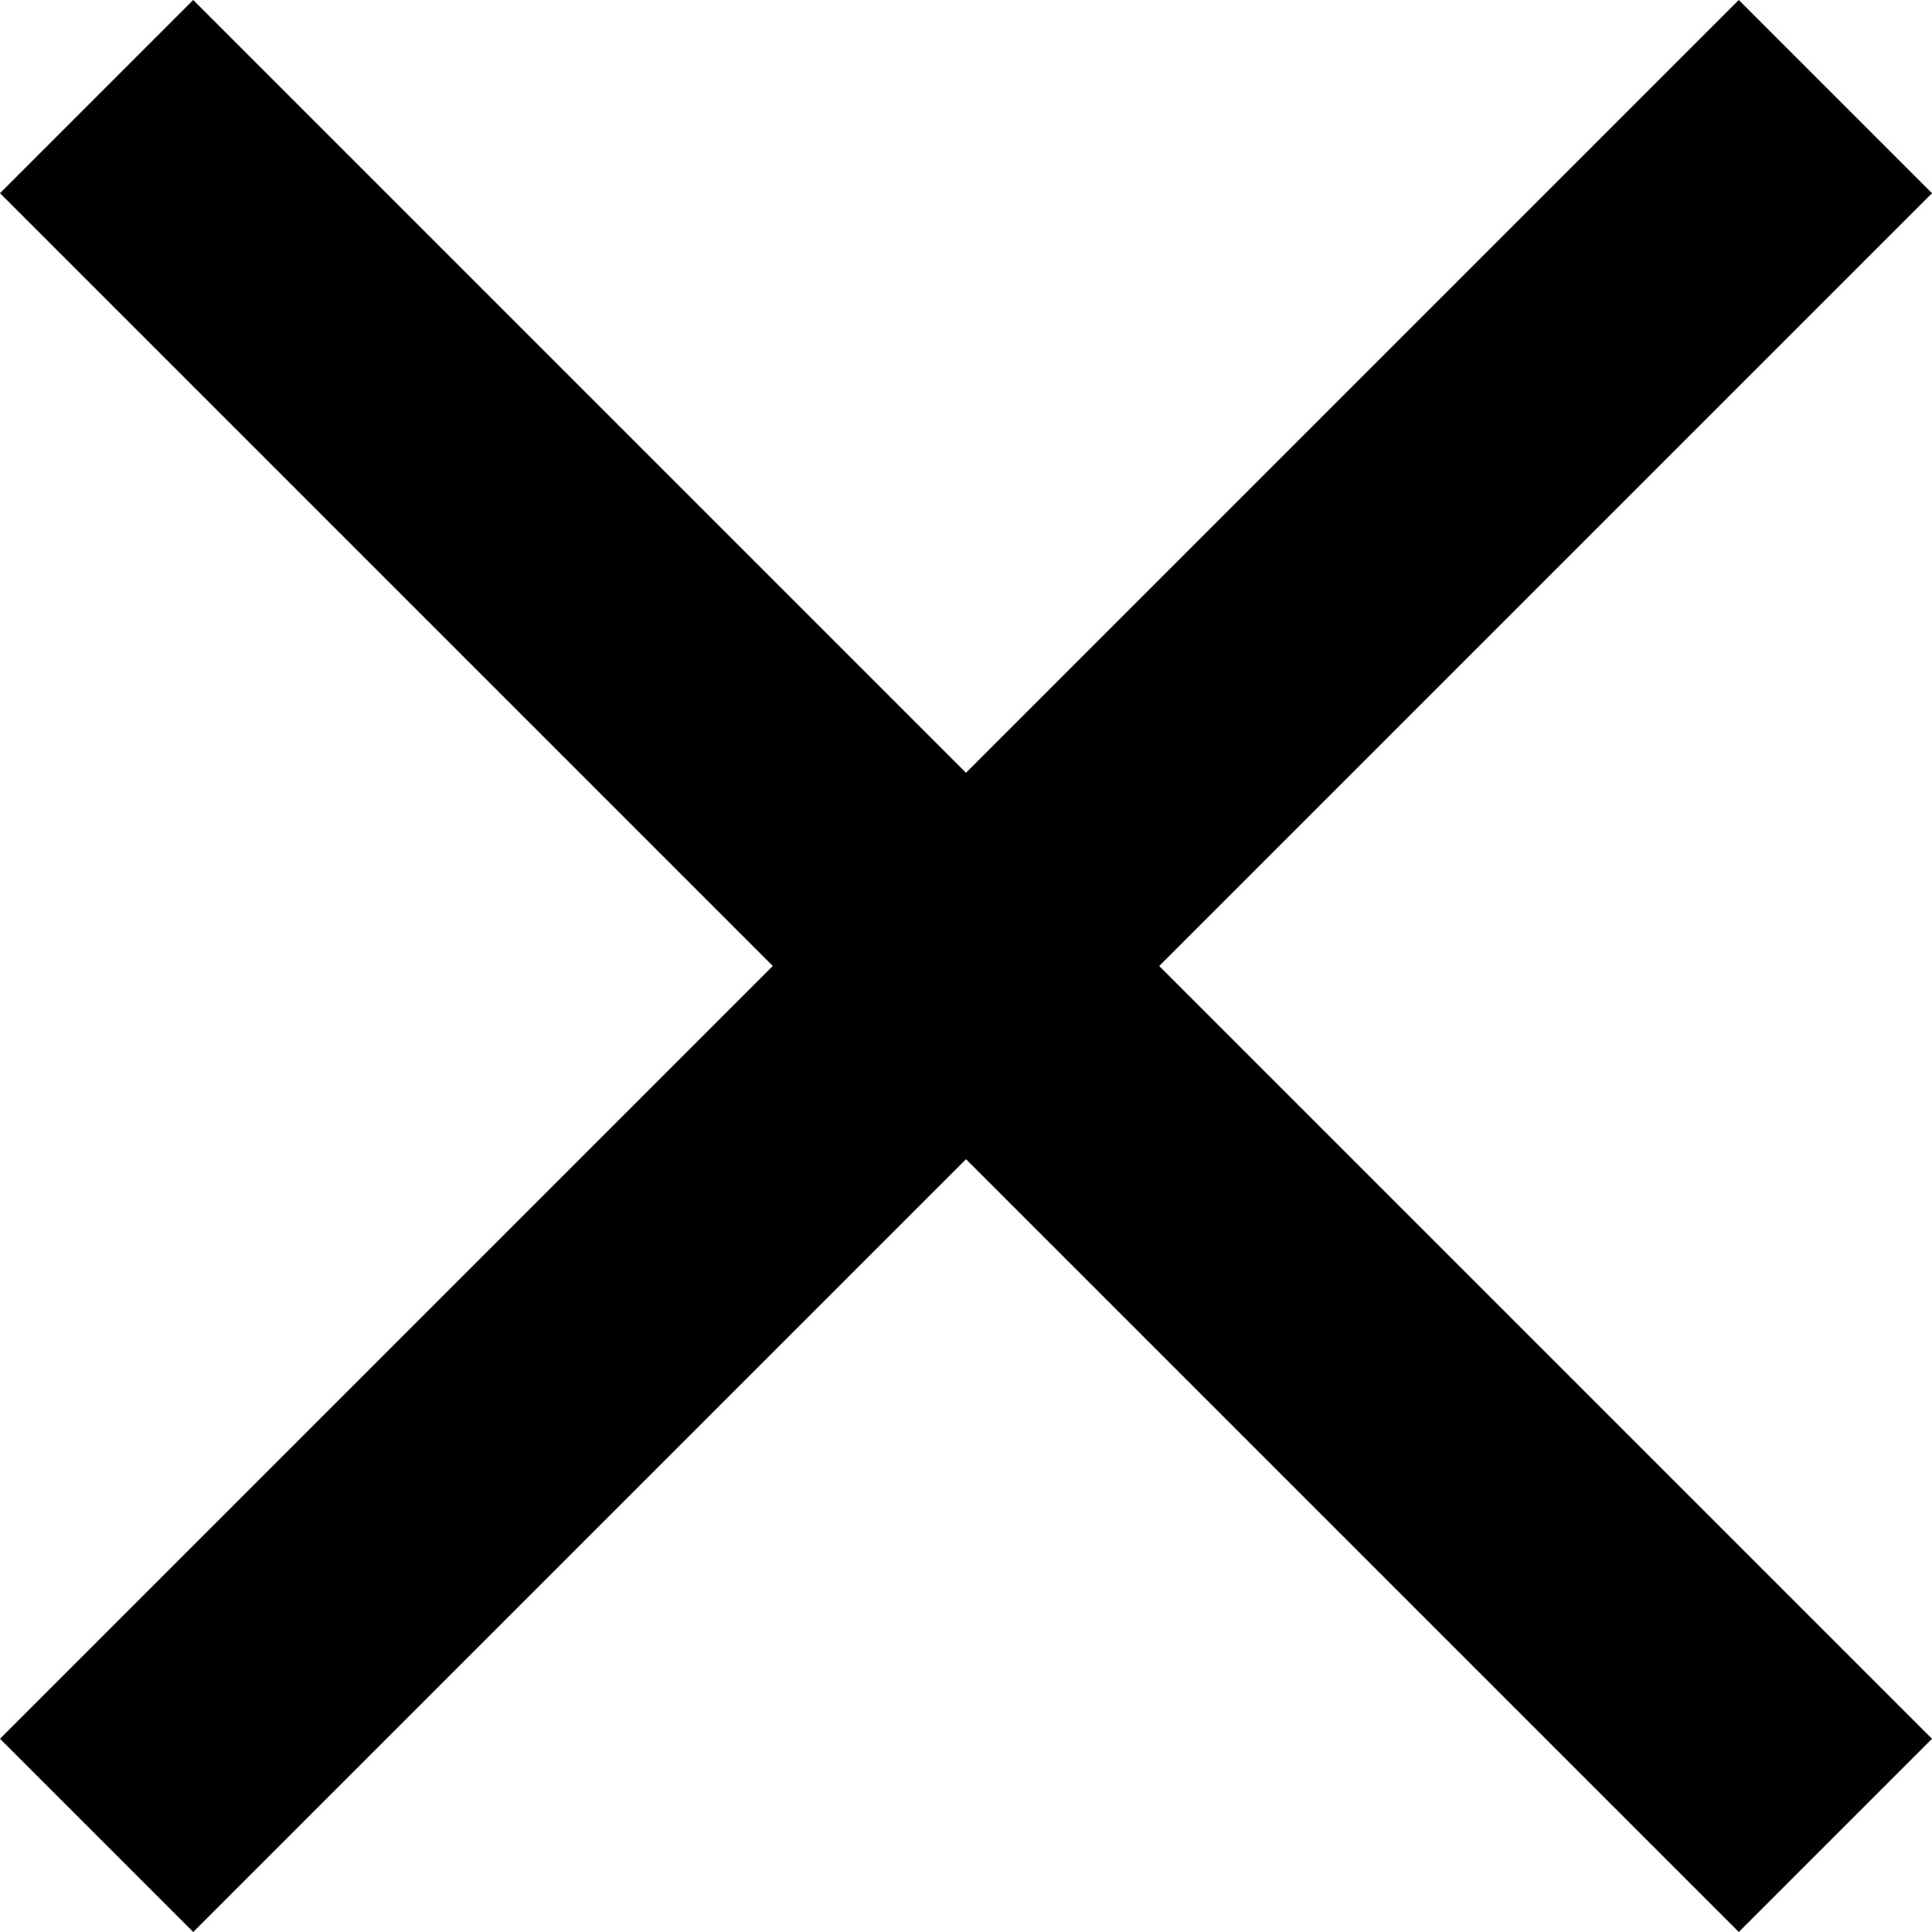
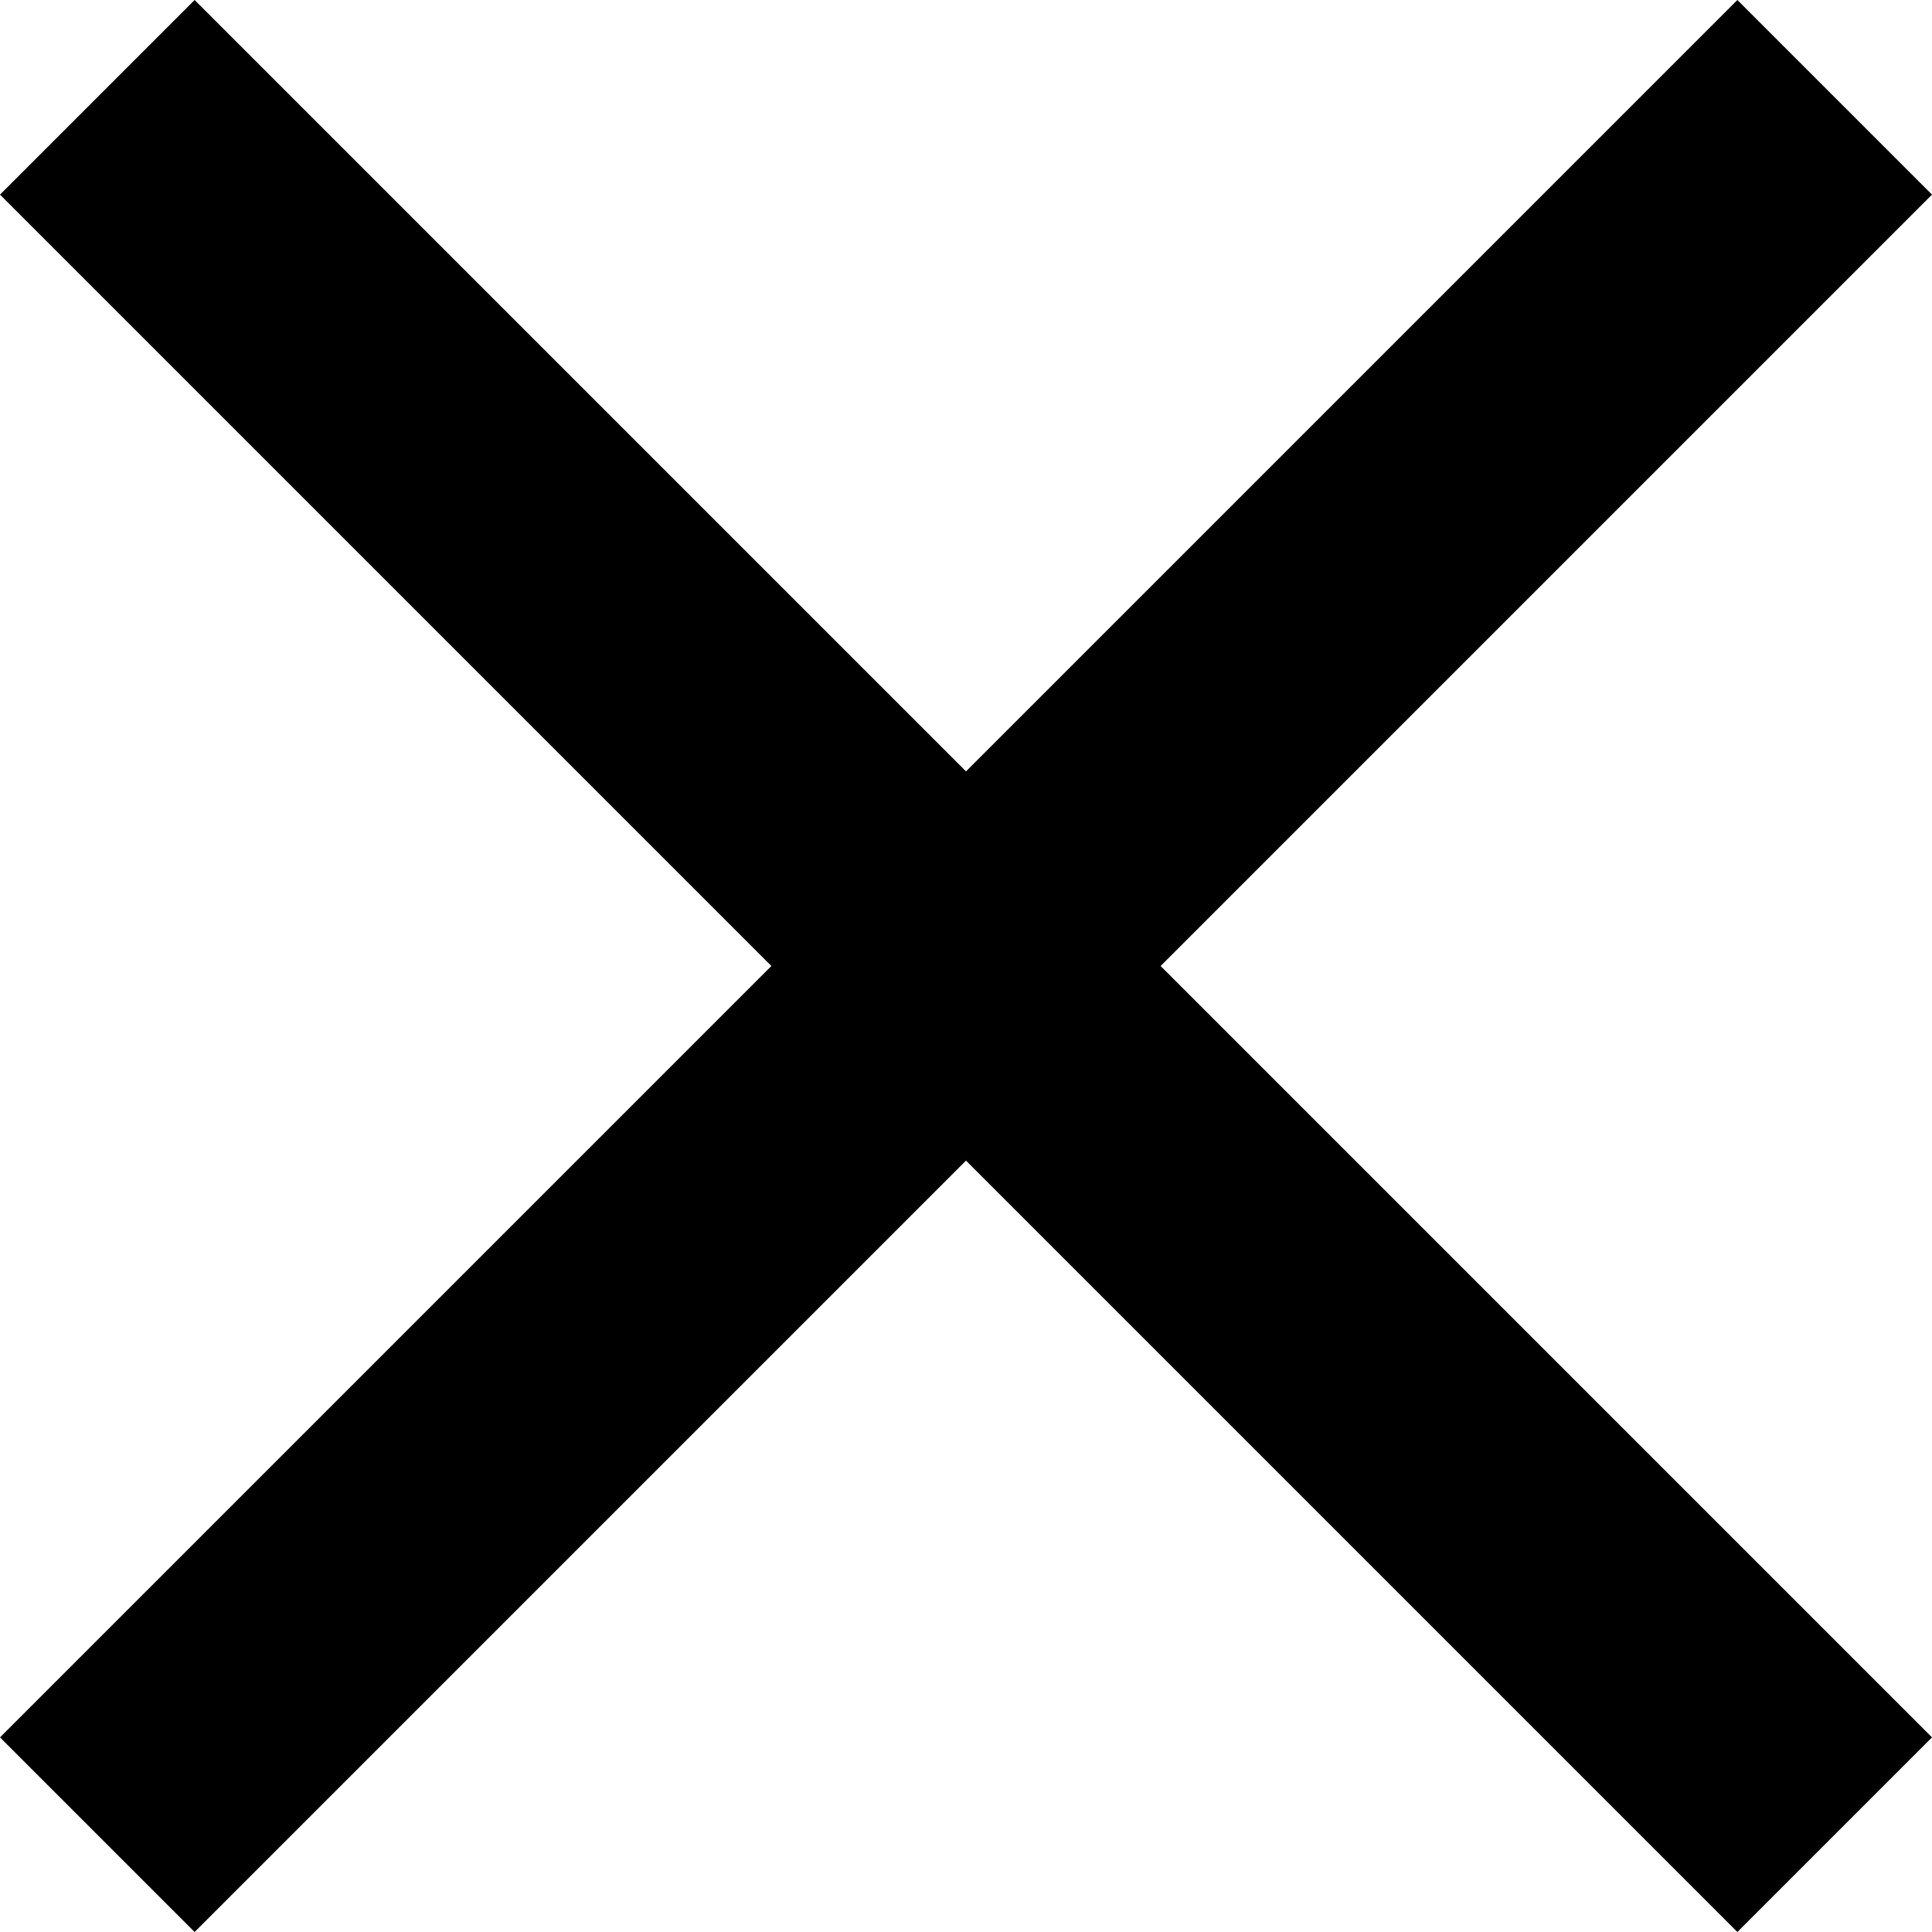
- <svg xmlns="http://www.w3.org/2000/svg" version="1.1" width="32" height="32" viewBox="0 0 32 32">
-   <path d="M32 3.2l-3.2-3.2-12.8 12.8-12.8-12.8-3.2 3.2 12.8 12.8-12.8 12.8 3.2 3.2 12.8-12.8 12.8 12.8 3.2-3.2-12.8-12.8 12.8-12.8z" />
+ <svg xmlns="http://www.w3.org/2000/svg" width="11" height="11" viewBox="0 0 11 11" fill="none">
+   <path d="M11 1.108L9.892 0L5.5 4.392L1.108 0L0 1.108L4.392 5.5L0 9.892L1.108 11L5.5 6.608L9.892 11L11 9.892L6.608 5.5L11 1.108Z" fill="black" />
</svg>
